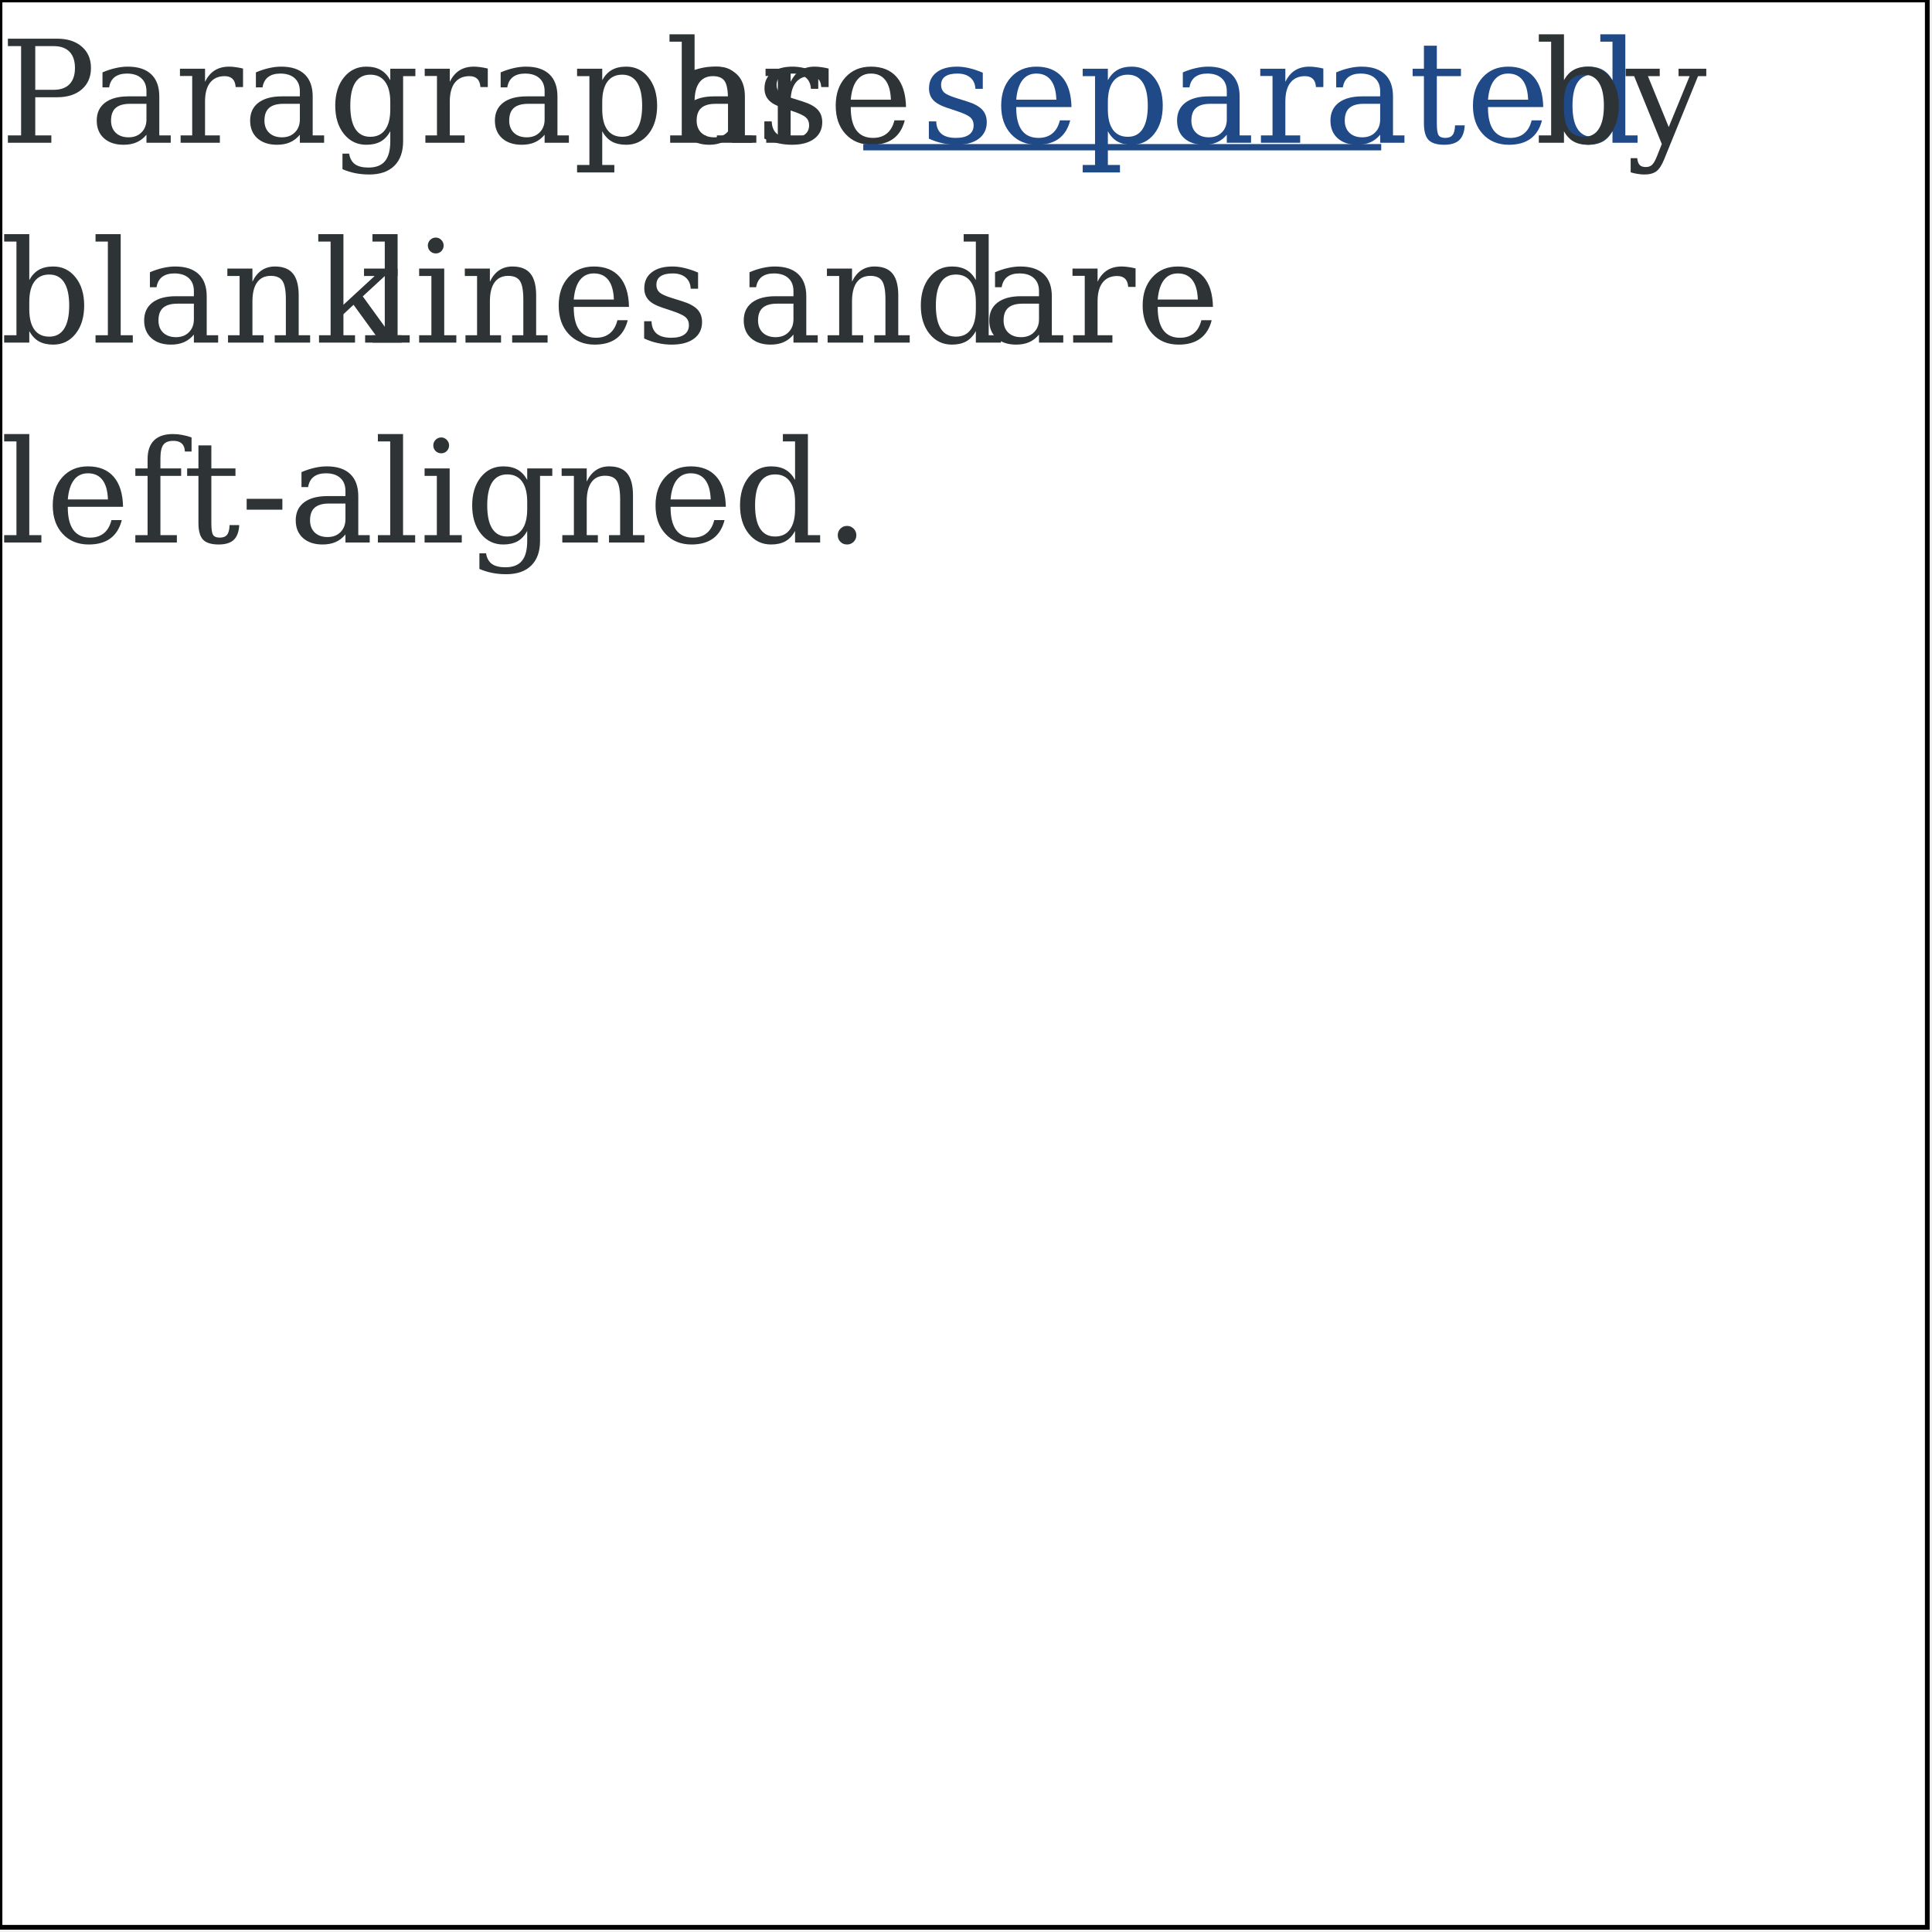
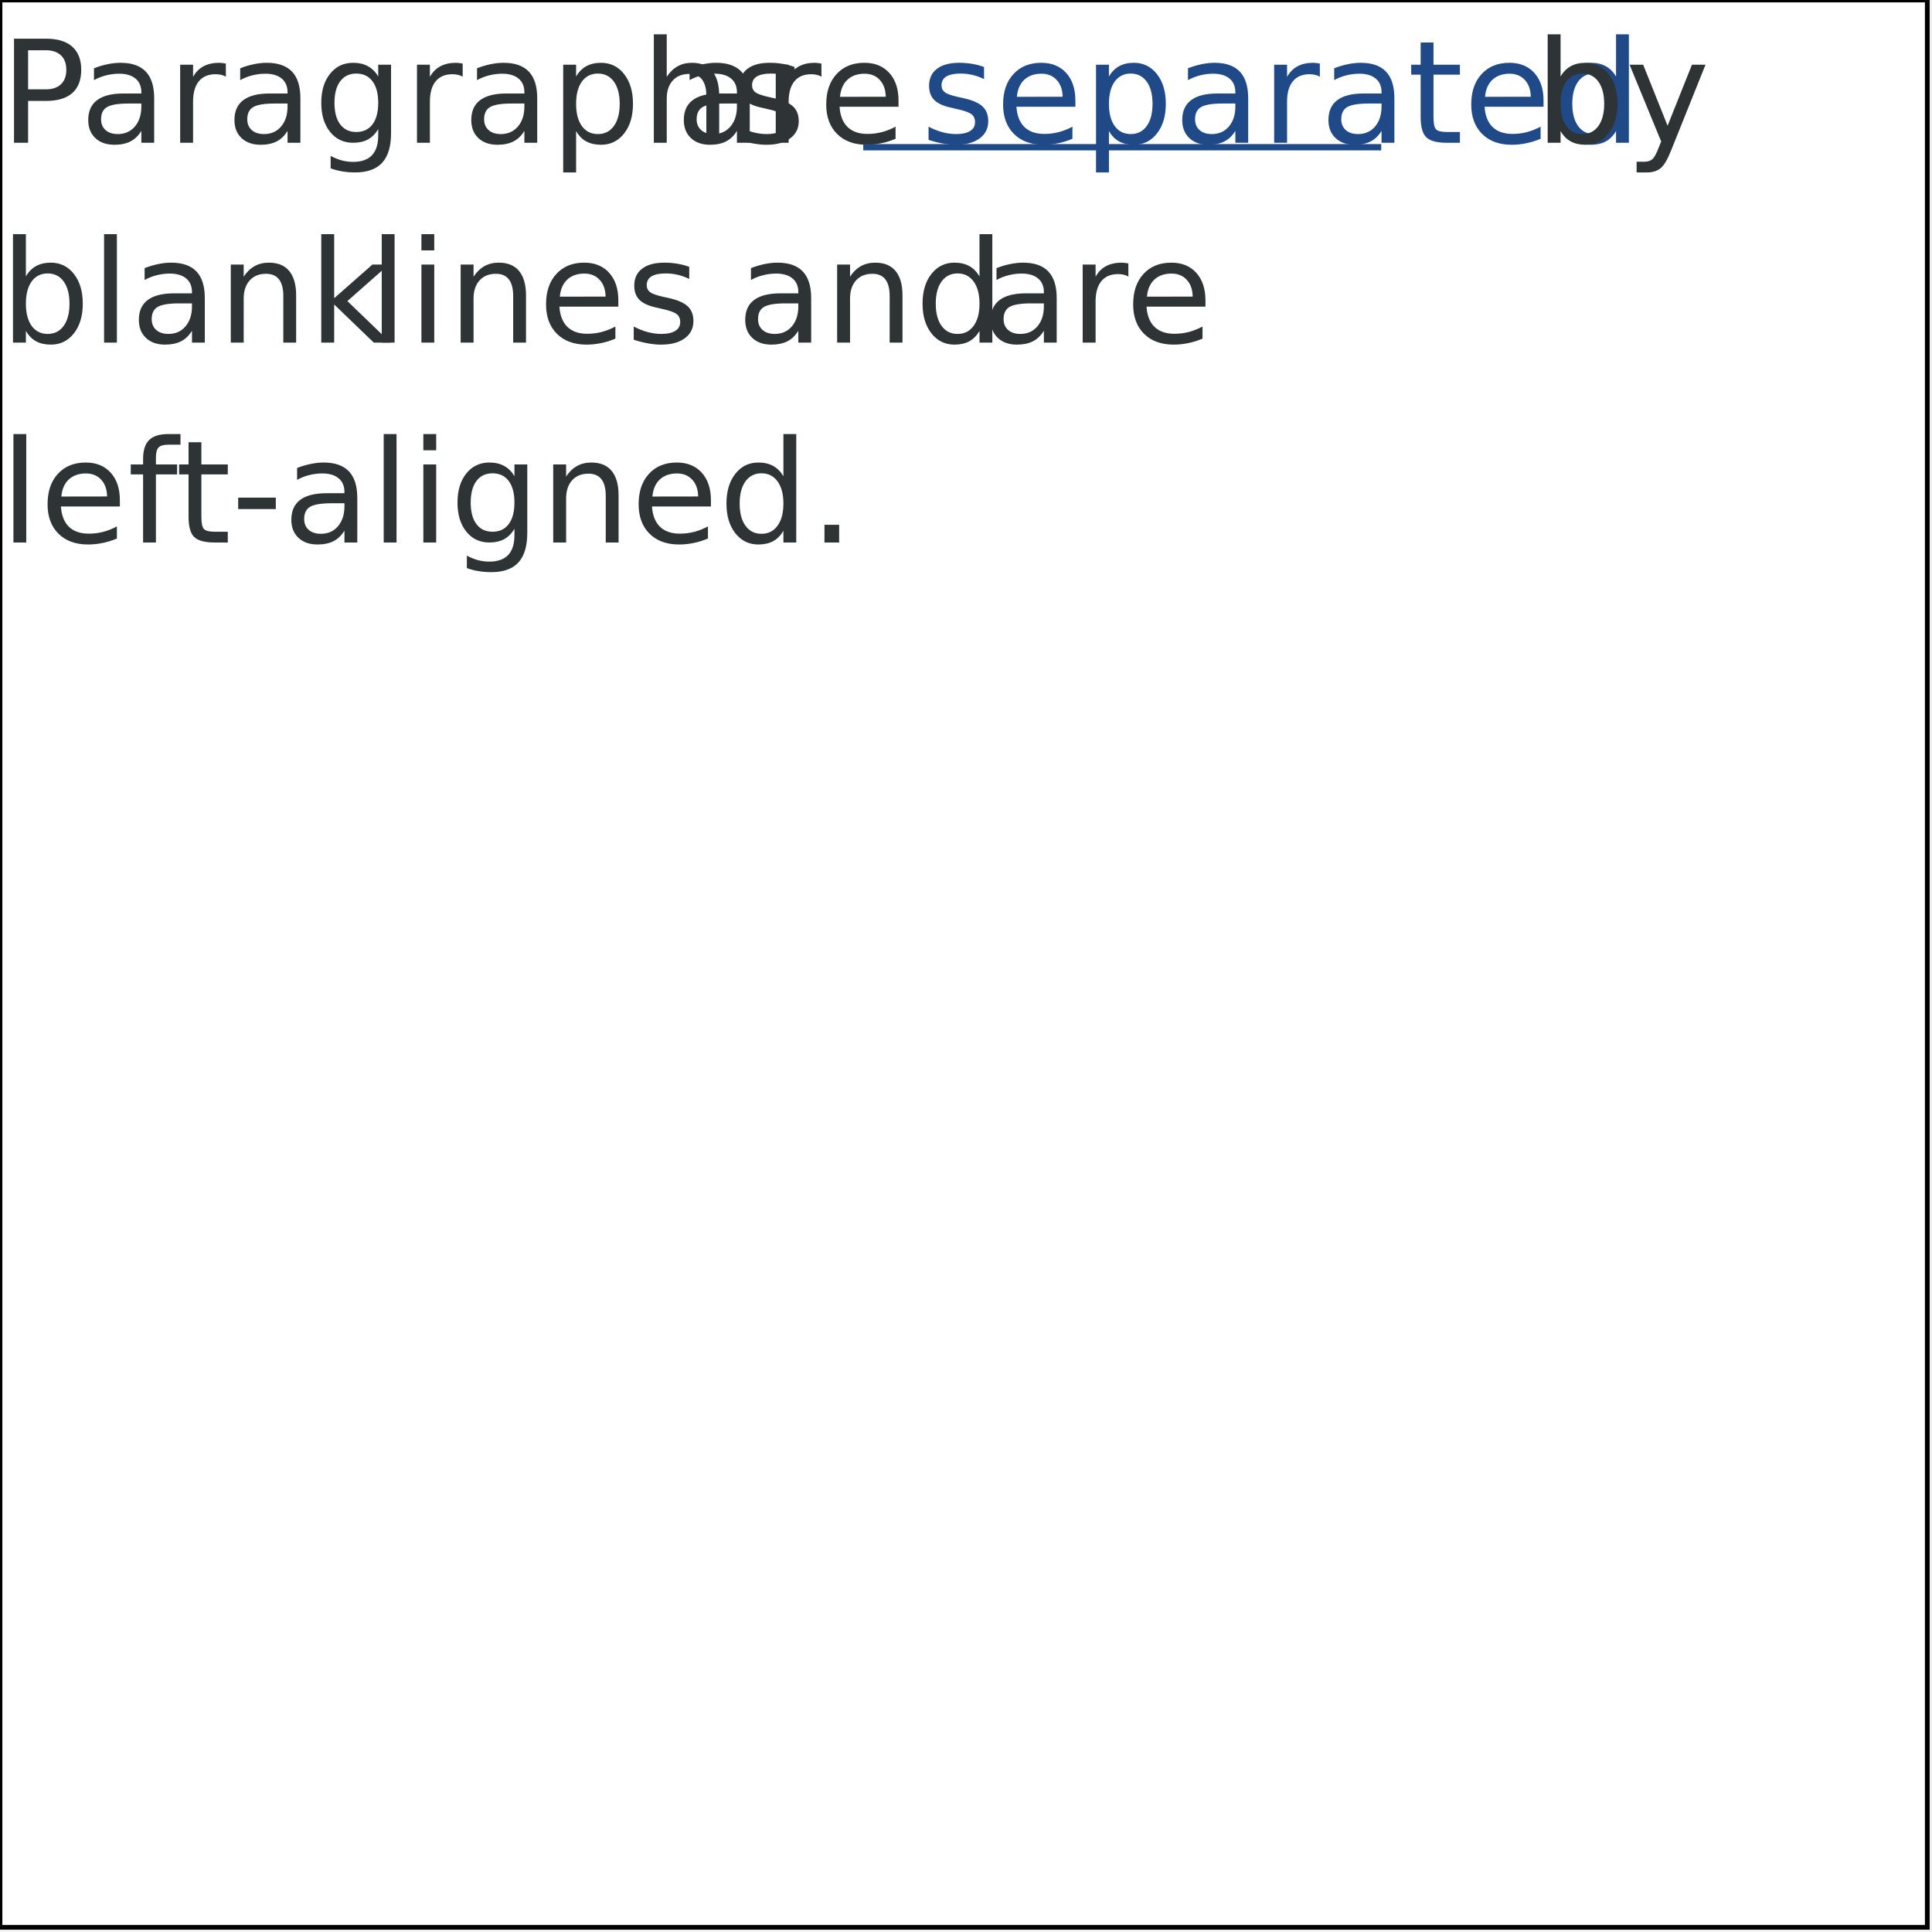
<svg xmlns="http://www.w3.org/2000/svg" version="1.2" streamable="true">
  <g id="pages">
    <g>
      <rect x="0mm" y="0mm" width="108mm" height="108mm" style="fill: #ffffff; stroke: #000000; stroke-width: 1px; fill-opacity: 1; stroke-opacity: 1;" />
-       <text x="0mm" y="8mm" style="font-size: 22.68pt; font-family: Bitstream Vera Serif; font-style: normal; font-weight: normal; stroke: none; fill: #2e3436">Paragraphs</text>
-       <text x="37.84mm" y="8mm" style="font-size: 22.68pt; font-family: Bitstream Vera Serif; font-style: normal; font-weight: normal; stroke: none; fill: #2e3436">are</text>
+       <text x="0mm" y="8mm" style="font-size: 22.68pt; font-family: Bitstream Vera Sans; font-style: normal; font-weight: normal; stroke: none; fill: #2e3436">Paragraphs</text>
+       <text x="37.84mm" y="8mm" style="font-size: 22.68pt; font-family: Bitstream Vera Sans; font-style: normal; font-weight: normal; stroke: none; fill: #2e3436">are</text>
      <path d="M 182.835,31.181 L 292.535,31.181" style="stroke: #204a87; stroke-width: 0.353mm; fill: none;" />
-       <text x="51.6mm" y="8mm" style="font-size: 22.68pt; font-family: Bitstream Vera Serif; font-style: normal; font-weight: normal; stroke: none; fill: #204a87">separated</text>
-       <text x="86mm" y="8mm" style="font-size: 22.68pt; font-family: Bitstream Vera Serif; font-style: normal; font-weight: normal; stroke: none; fill: #2e3436">by</text>
-       <text x="0mm" y="19.2mm" style="font-size: 22.68pt; font-family: Bitstream Vera Serif; font-style: normal; font-weight: normal; stroke: none; fill: #2e3436">blank</text>
-       <text x="20.64mm" y="19.2mm" style="font-size: 22.68pt; font-family: Bitstream Vera Serif; font-style: normal; font-weight: normal; stroke: none; fill: #2e3436">lines</text>
-       <text x="41.28mm" y="19.2mm" style="font-size: 22.68pt; font-family: Bitstream Vera Serif; font-style: normal; font-weight: normal; stroke: none; fill: #2e3436">and</text>
-       <text x="55.04mm" y="19.2mm" style="font-size: 22.68pt; font-family: Bitstream Vera Serif; font-style: normal; font-weight: normal; stroke: none; fill: #2e3436">are</text>
-       <text x="0mm" y="30.4mm" style="font-size: 22.68pt; font-family: Bitstream Vera Serif; font-style: normal; font-weight: normal; stroke: none; fill: #2e3436">left-aligned.</text>
+       <text x="51.6mm" y="8mm" style="font-size: 22.68pt; font-family: Bitstream Vera Sans; font-style: normal; font-weight: normal; stroke: none; fill: #204a87">separated</text>
+       <text x="86mm" y="8mm" style="font-size: 22.68pt; font-family: Bitstream Vera Sans; font-style: normal; font-weight: normal; stroke: none; fill: #2e3436">by</text>
+       <text x="0mm" y="19.2mm" style="font-size: 22.68pt; font-family: Bitstream Vera Sans; font-style: normal; font-weight: normal; stroke: none; fill: #2e3436">blank</text>
+       <text x="20.64mm" y="19.2mm" style="font-size: 22.68pt; font-family: Bitstream Vera Sans; font-style: normal; font-weight: normal; stroke: none; fill: #2e3436">lines</text>
+       <text x="41.28mm" y="19.2mm" style="font-size: 22.68pt; font-family: Bitstream Vera Sans; font-style: normal; font-weight: normal; stroke: none; fill: #2e3436">and</text>
+       <text x="55.04mm" y="19.2mm" style="font-size: 22.68pt; font-family: Bitstream Vera Sans; font-style: normal; font-weight: normal; stroke: none; fill: #2e3436">are</text>
+       <text x="0mm" y="30.4mm" style="font-size: 22.68pt; font-family: Bitstream Vera Sans; font-style: normal; font-weight: normal; stroke: none; fill: #2e3436">left-aligned.</text>
    </g>
  </g>
</svg>
